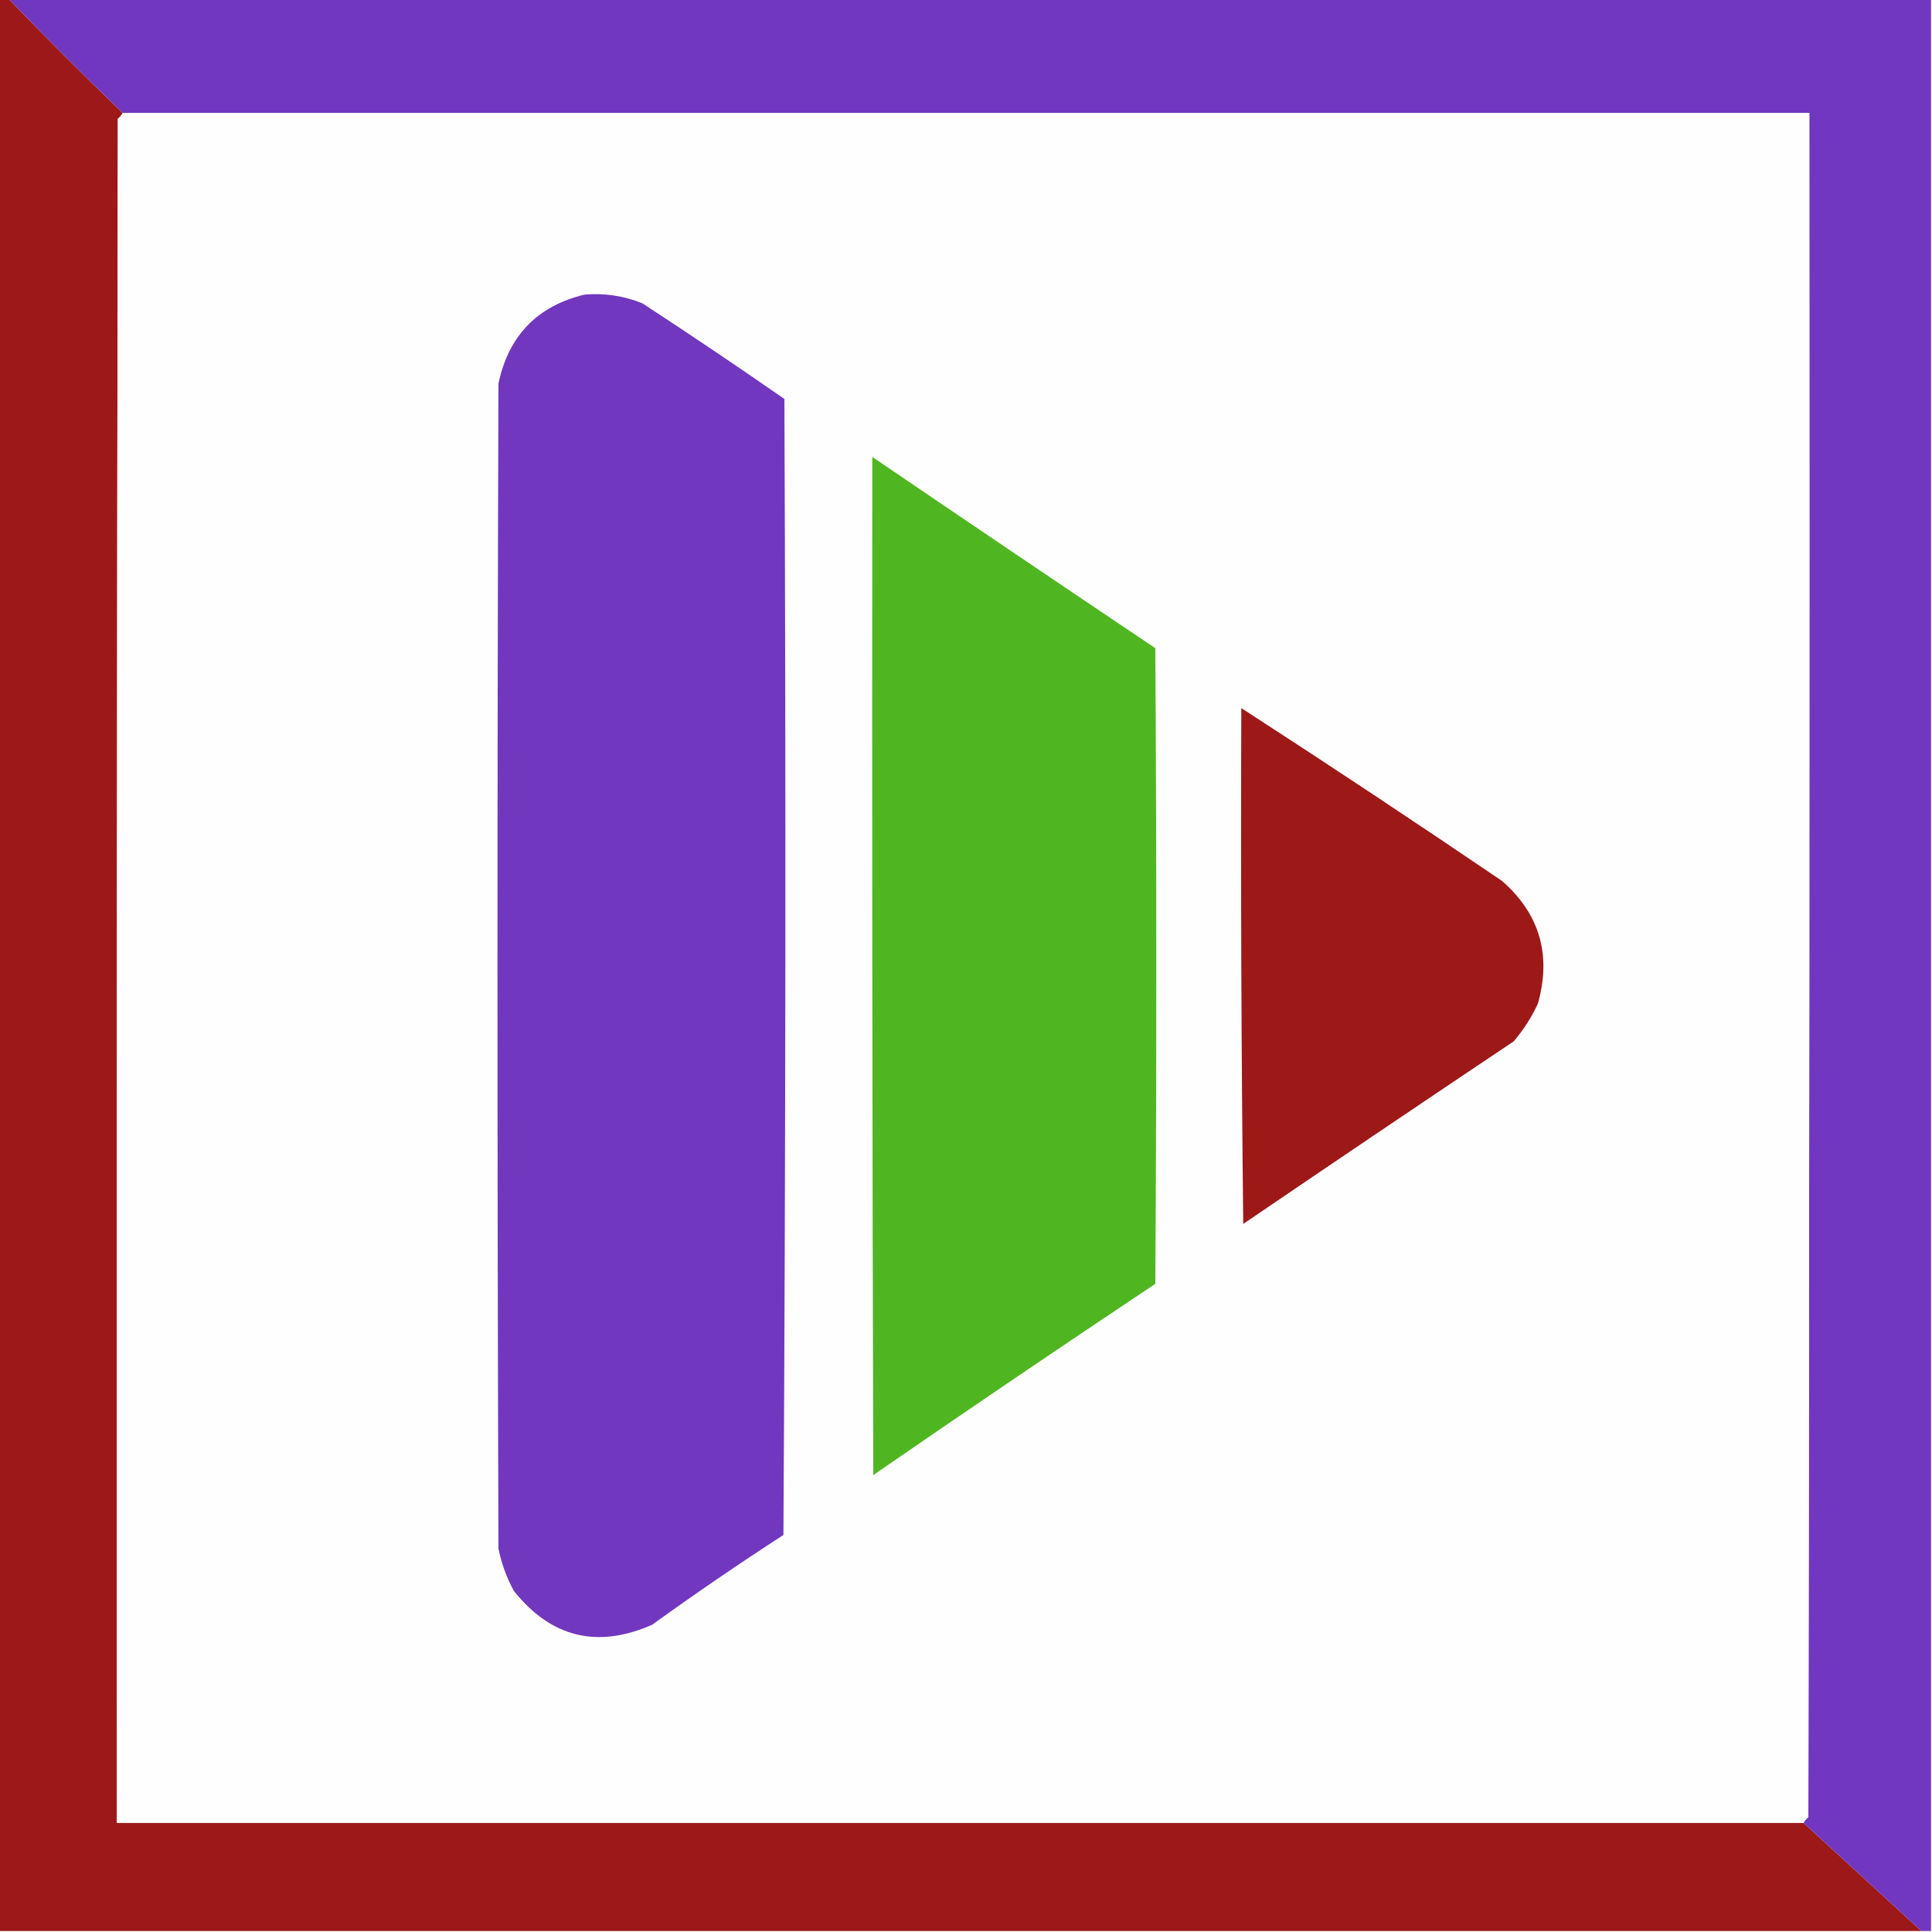
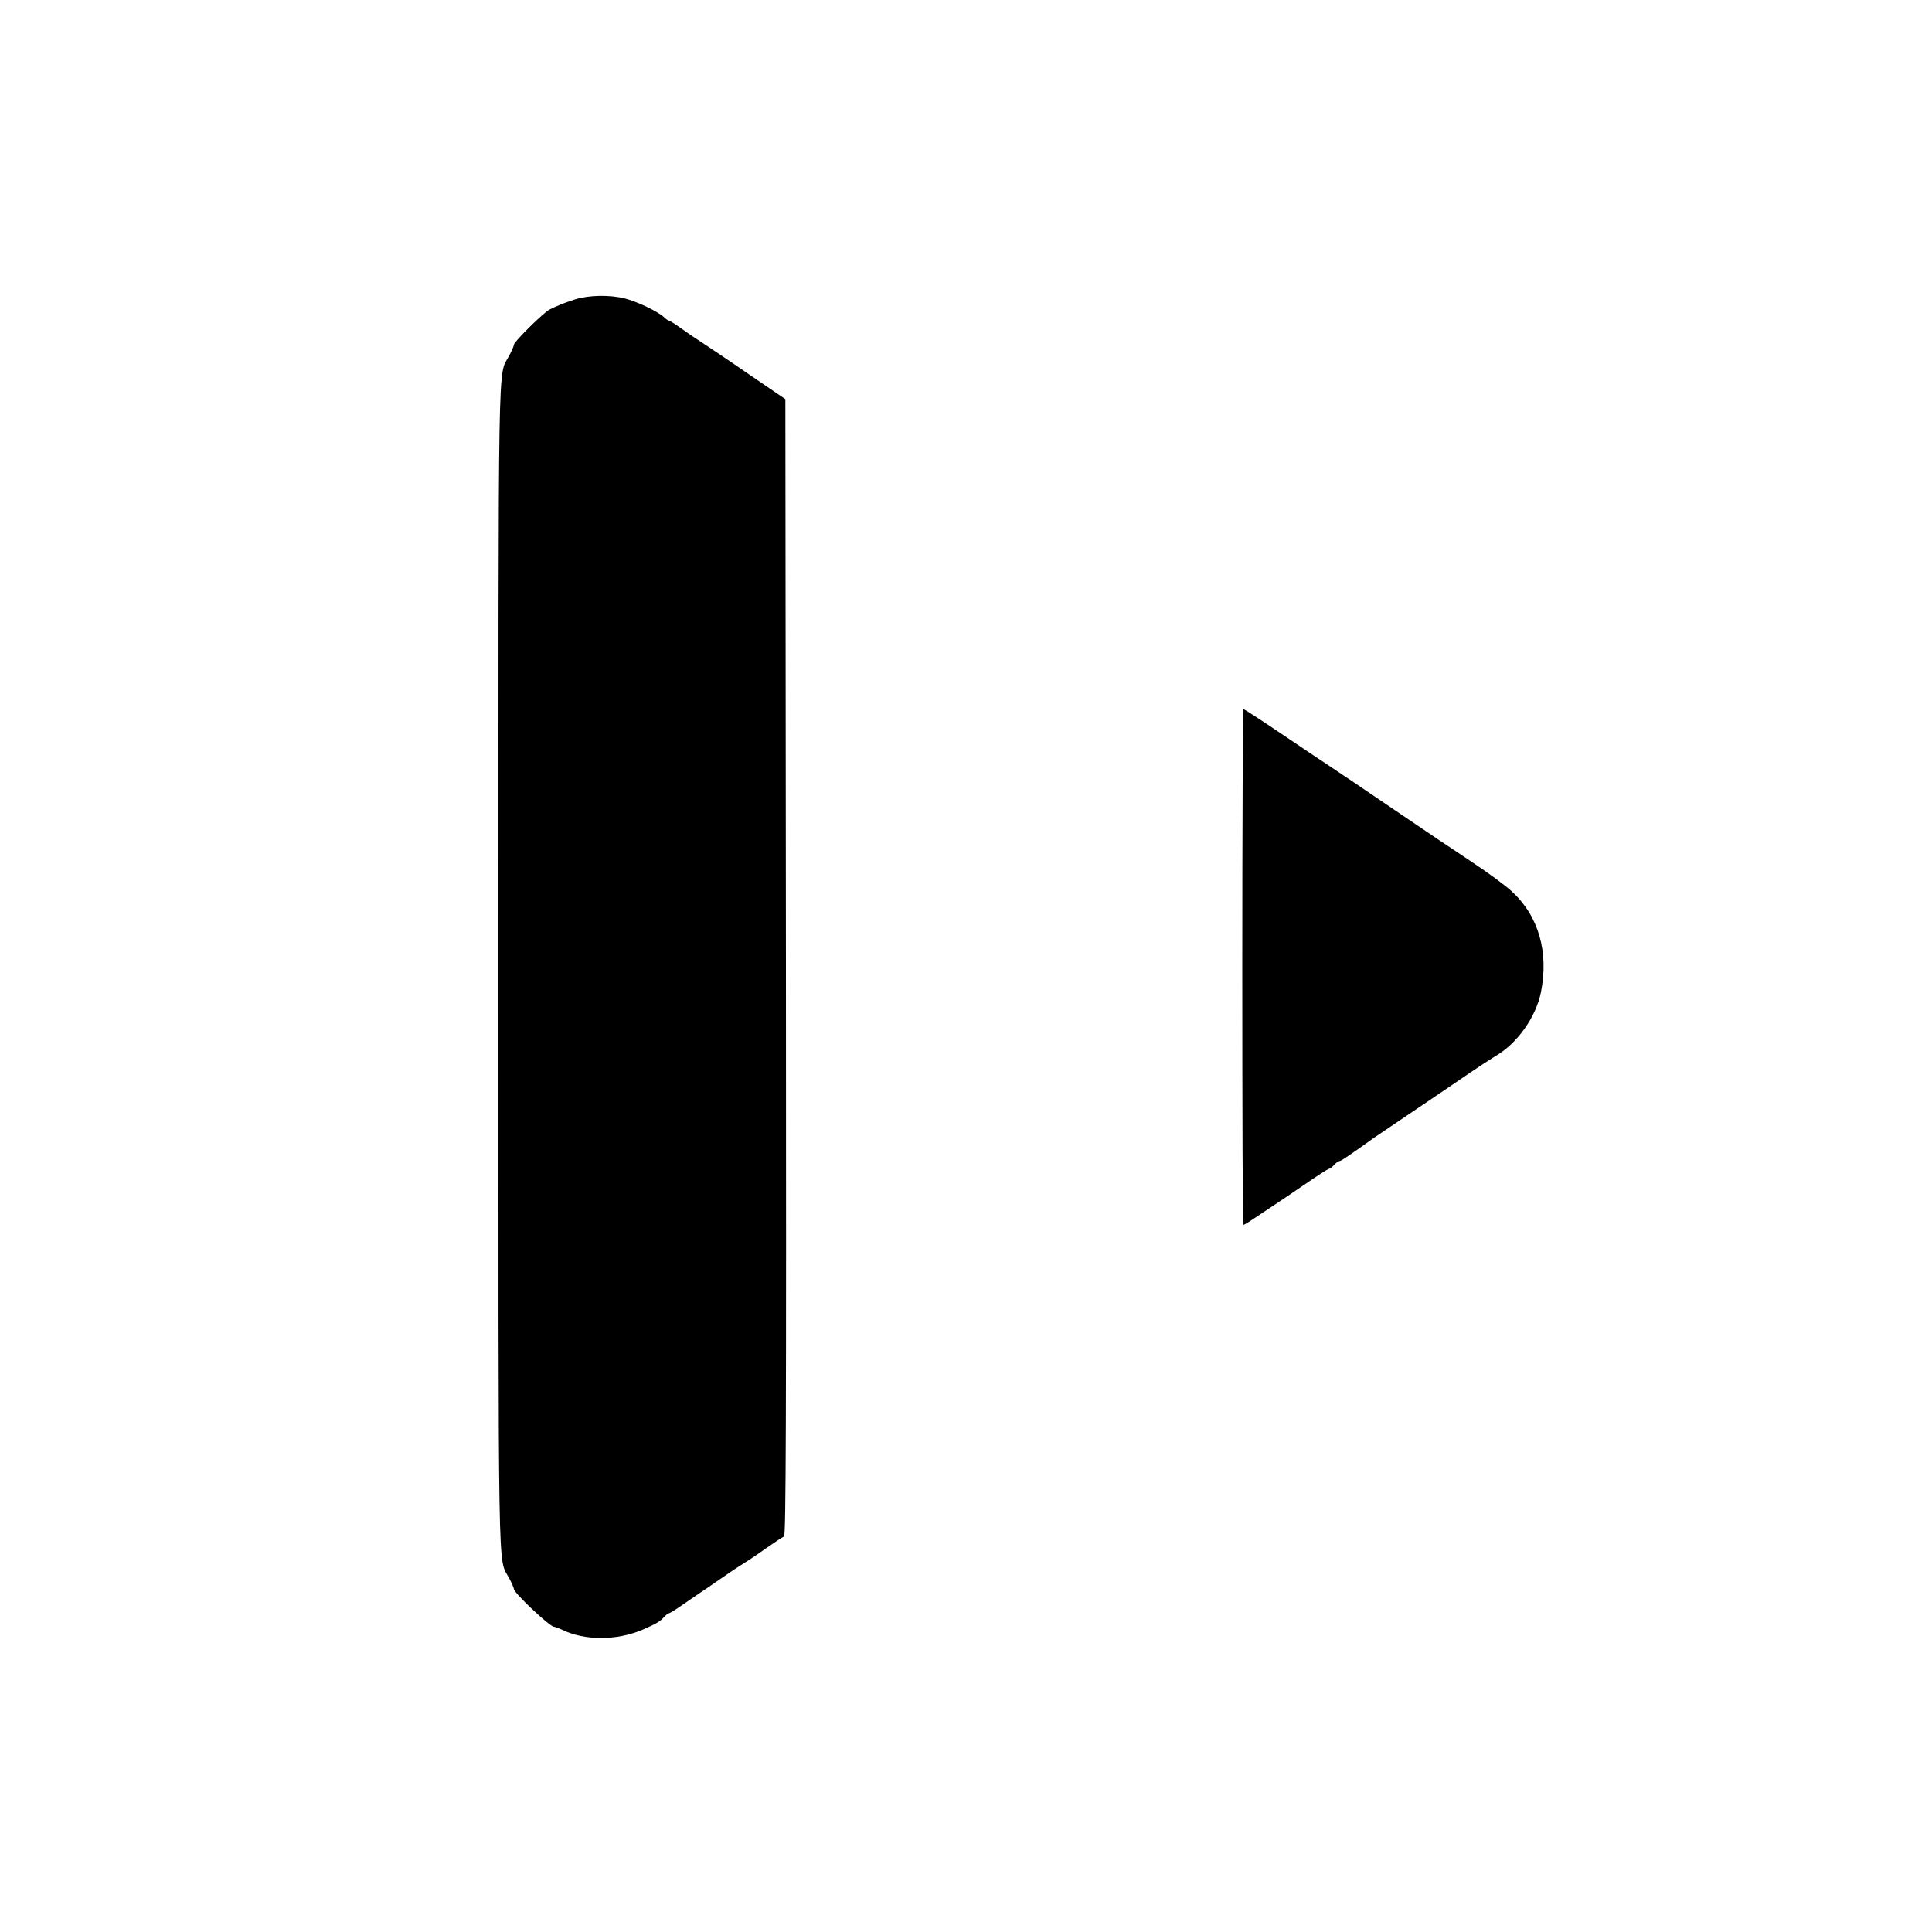
- <svg xmlns="http://www.w3.org/2000/svg" version="1.1" width="1000px" height="1000px" style="shape-rendering:geometricPrecision; text-rendering:geometricPrecision; image-rendering:optimizeQuality; fill-rule:evenodd; clip-rule:evenodd">
-   <g>
-     <path style="opacity:1" fill="#9d1919" d="M -0.5,-0.5 C 1.167,-0.5 2.833,-0.5 4.5,-0.5C 23.86,19.527 43.527,39.194 63.5,58.5C 62.878,59.627 62.045,60.627 61,61.5C 60.5,355.5 60.333,649.5 60.5,943.5C 351.5,943.5 642.5,943.5 933.5,943.5C 953.833,962.167 974.167,980.833 994.5,999.5C 662.833,999.5 331.167,999.5 -0.5,999.5C -0.5,666.167 -0.5,332.833 -0.5,-0.5 Z" />
-   </g>
-   <g>
-     <path style="opacity:1" fill="#7137c0" d="M 4.5,-0.5 C 336.167,-0.5 667.833,-0.5 999.5,-0.5C 999.5,332.833 999.5,666.167 999.5,999.5C 997.833,999.5 996.167,999.5 994.5,999.5C 974.167,980.833 953.833,962.167 933.5,943.5C 934.122,942.373 934.955,941.373 936,940.5C 936.5,646.5 936.667,352.5 936.5,58.5C 645.5,58.5 354.5,58.5 63.5,58.5C 43.527,39.194 23.86,19.527 4.5,-0.5 Z" />
-   </g>
-   <g>
-     <path style="opacity:1" fill="#fefefe" d="M 63.5,58.5 C 354.5,58.5 645.5,58.5 936.5,58.5C 936.667,352.5 936.5,646.5 936,940.5C 934.955,941.373 934.122,942.373 933.5,943.5C 642.5,943.5 351.5,943.5 60.5,943.5C 60.333,649.5 60.5,355.5 61,61.5C 62.045,60.627 62.878,59.627 63.5,58.5 Z" />
-   </g>
-   <g>
-     <path style="opacity:1" fill="#7237bf" d="M 302.5,152.5 C 312.871,151.606 322.871,153.106 332.5,157C 357.188,173.104 381.688,189.604 406,206.5C 406.833,402.501 406.667,598.501 405.5,794.5C 382.378,809.477 359.711,824.977 337.5,841C 309.111,853.42 285.277,847.587 266,823.5C 262.224,816.605 259.557,809.272 258,801.5C 257.333,600.5 257.333,399.5 258,198.5C 263.267,173.735 278.101,158.402 302.5,152.5 Z" />
-   </g>
-   <g>
-     <path style="opacity:1" fill="#4fb622" d="M 451.5,236.5 C 500.151,269.59 548.984,302.59 598,335.5C 598.667,445.167 598.667,554.833 598,664.5C 549.037,697.142 500.37,730.142 452,763.5C 451.5,587.834 451.333,412.167 451.5,236.5 Z" />
-   </g>
-   <g>
-     <path style="opacity:1" fill="#9d1918" d="M 642.5,366.5 C 687.786,395.816 732.786,425.65 777.5,456C 796.953,473.105 803.119,494.271 796,519.5C 792.706,526.594 788.54,533.094 783.5,539C 736.655,570.364 689.988,601.864 643.5,633.5C 642.5,544.502 642.167,455.502 642.5,366.5 Z" />
+ <svg xmlns="http://www.w3.org/2000/svg" version="1.0" width="1000pt" height="1000pt" viewBox="0 0 1000 1000" preserveAspectRatio="xMidYMid meet">
+   <g transform="translate(0,1000) scale(0.1,-0.1)" fill="#000000" stroke="none">
+     <path d="M2975 8450 c-33 -11 -70 -24 -82 -30 -13 -5 -34 -15 -48 -22 -29 -13 -185 -167 -185 -182 0 -6 -11 -32 -25 -58 -59 -111 -55 108 -55 -3163 0 -3271 -4 -3052 55 -3163 14 -26 25 -52 25 -57 0 -20 186 -195 207 -195 6 0 23 -7 39 -14 118 -59 288 -59 423 0 70 31 84 39 105 61 11 13 25 23 29 23 4 0 35 19 69 43 33 23 71 49 83 57 13 8 62 42 110 75 47 33 101 69 120 80 18 11 71 46 117 79 46 32 89 61 96 63 10 4 12 599 10 2946 l-3 2941 -195 133 c-107 74 -215 146 -238 161 -24 15 -70 46 -103 70 -32 23 -62 42 -66 42 -4 0 -16 8 -27 19 -33 30 -136 79 -201 96 -80 20 -186 18 -260 -5z" />
+     <path d="M6430 4995 c0 -734 2 -1335 5 -1335 3 0 18 8 33 18 15 10 61 41 102 68 41 27 126 84 187 126 62 43 117 78 121 78 5 0 17 9 27 20 10 11 22 20 27 20 8 0 39 20 183 123 12 8 106 72 210 142 105 71 231 156 280 190 50 34 111 74 136 89 112 65 209 201 235 331 41 207 -12 394 -151 521 -33 31 -130 102 -215 158 -85 56 -229 153 -320 215 -222 151 -385 261 -431 291 -21 14 -124 82 -228 153 -104 70 -192 127 -195 127 -3 0 -6 -601 -6 -1335z" />
  </g>
</svg>
